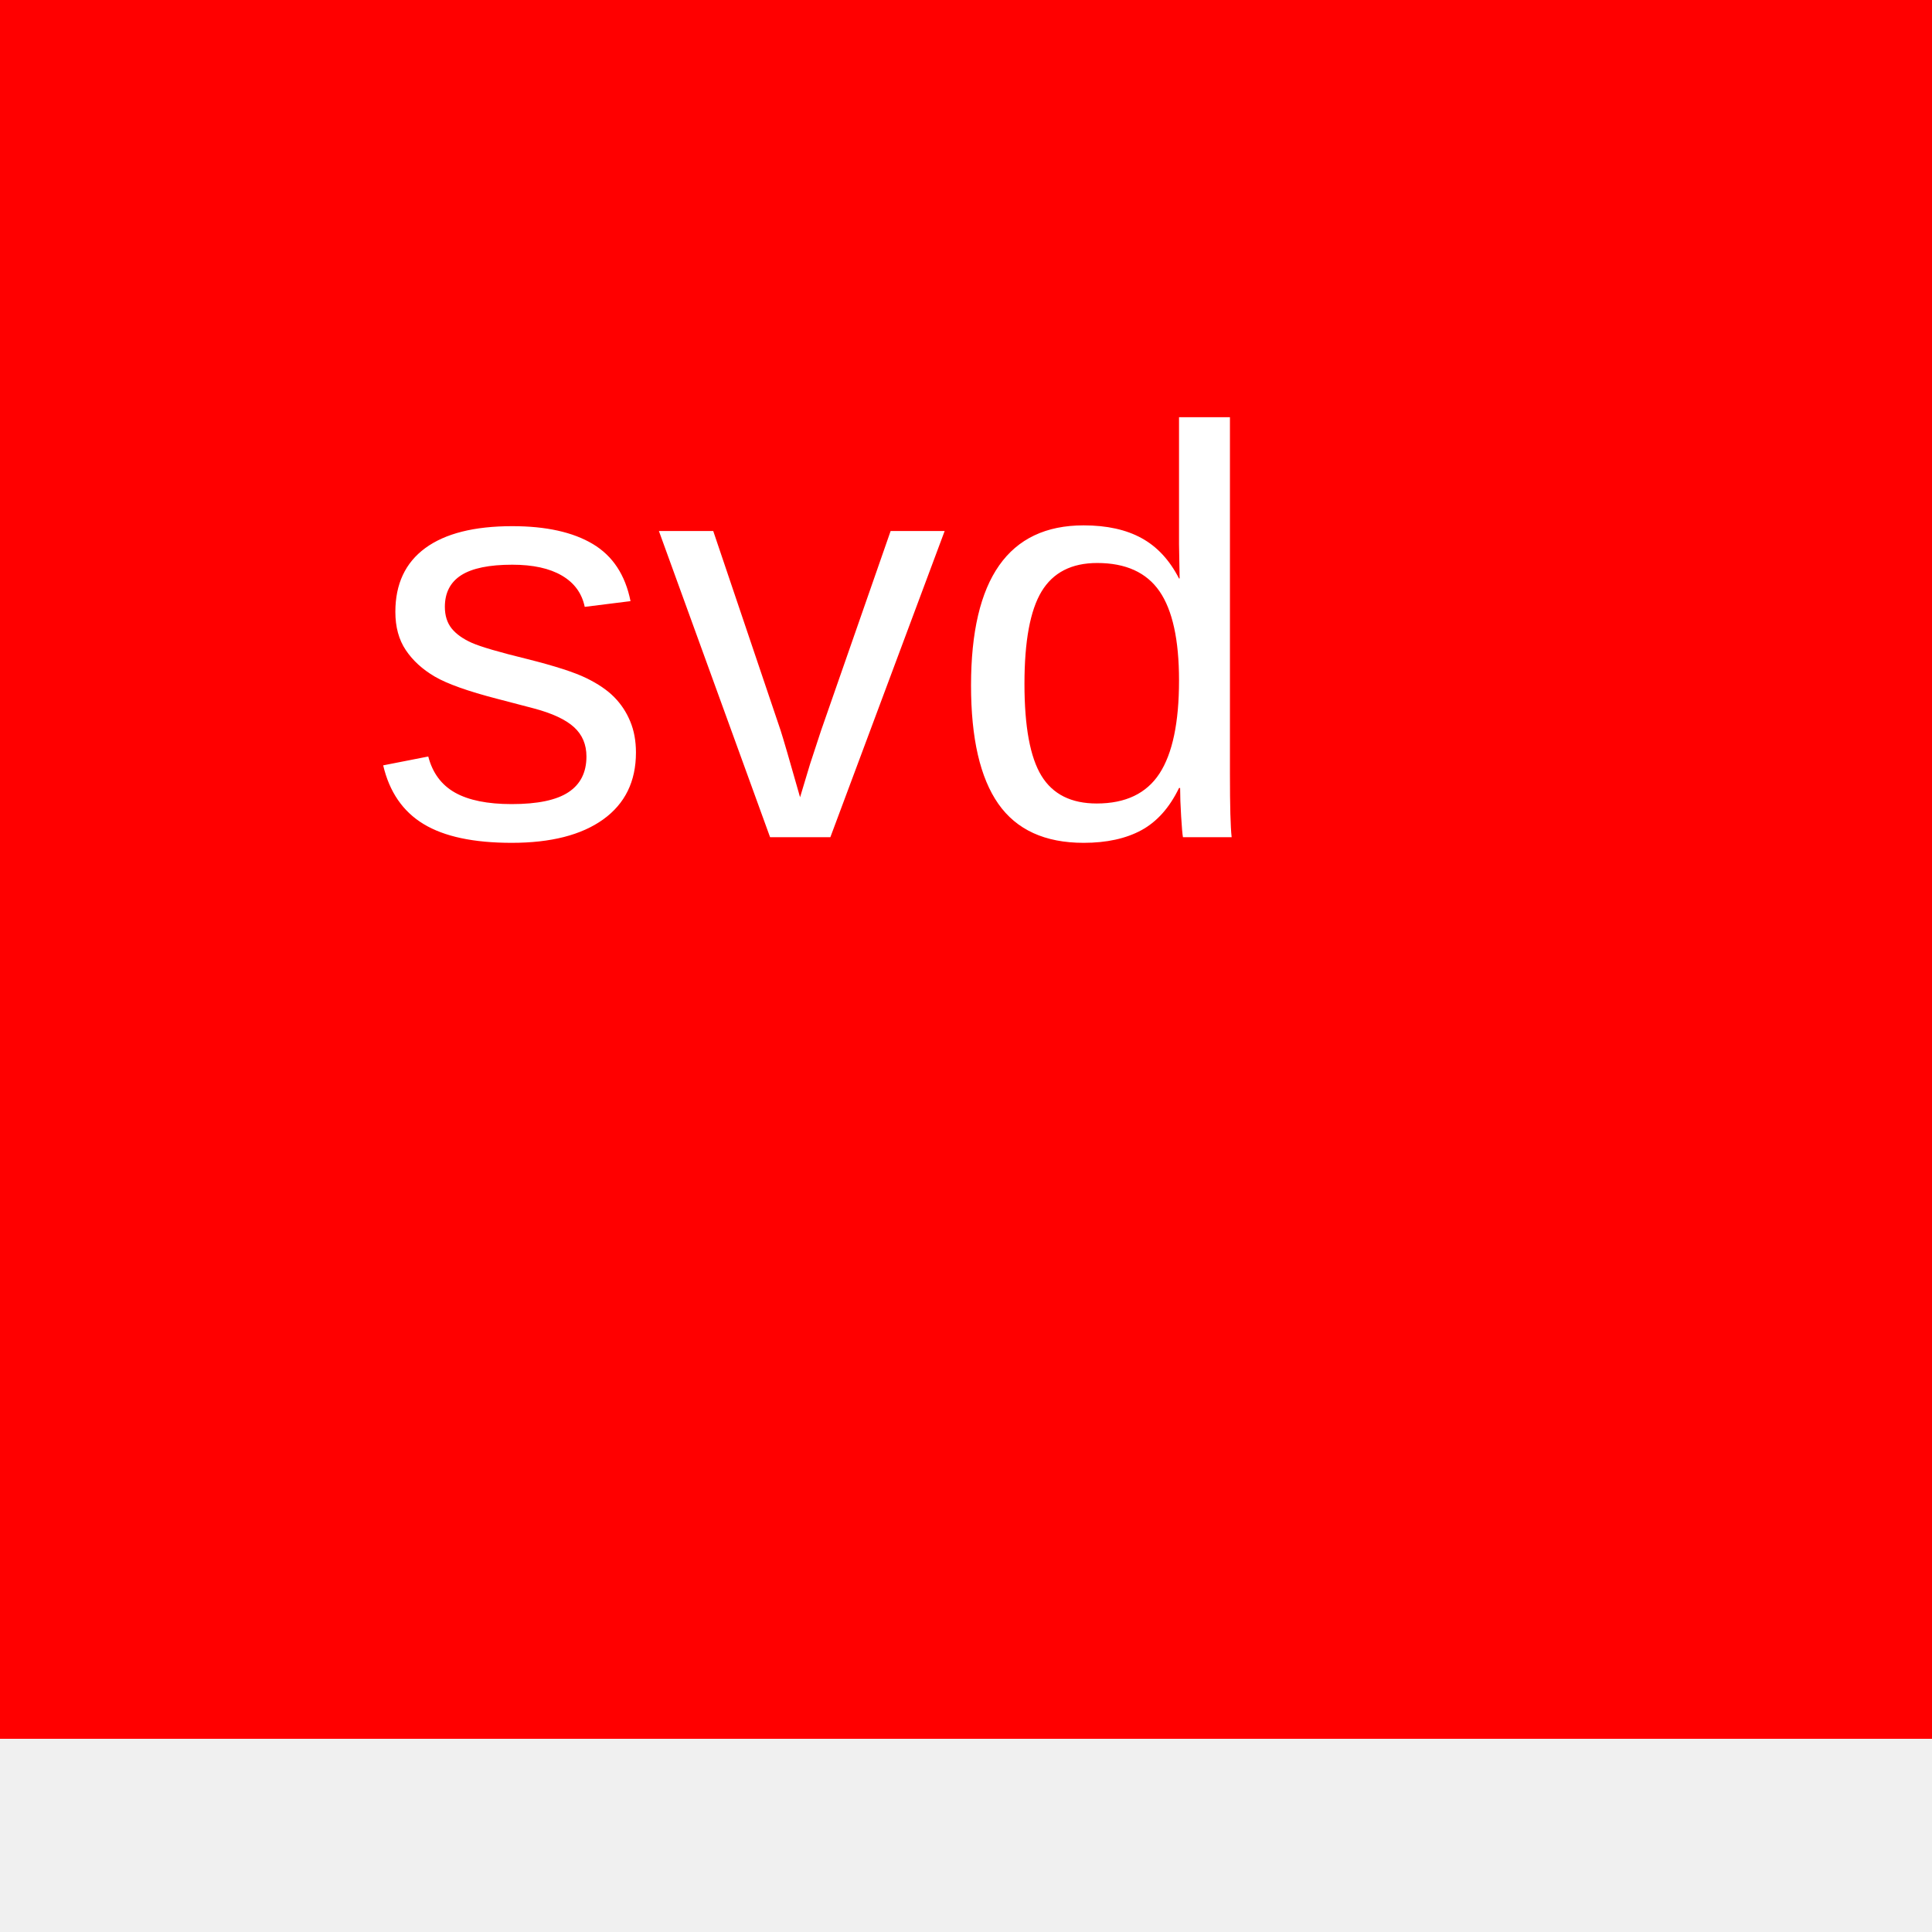
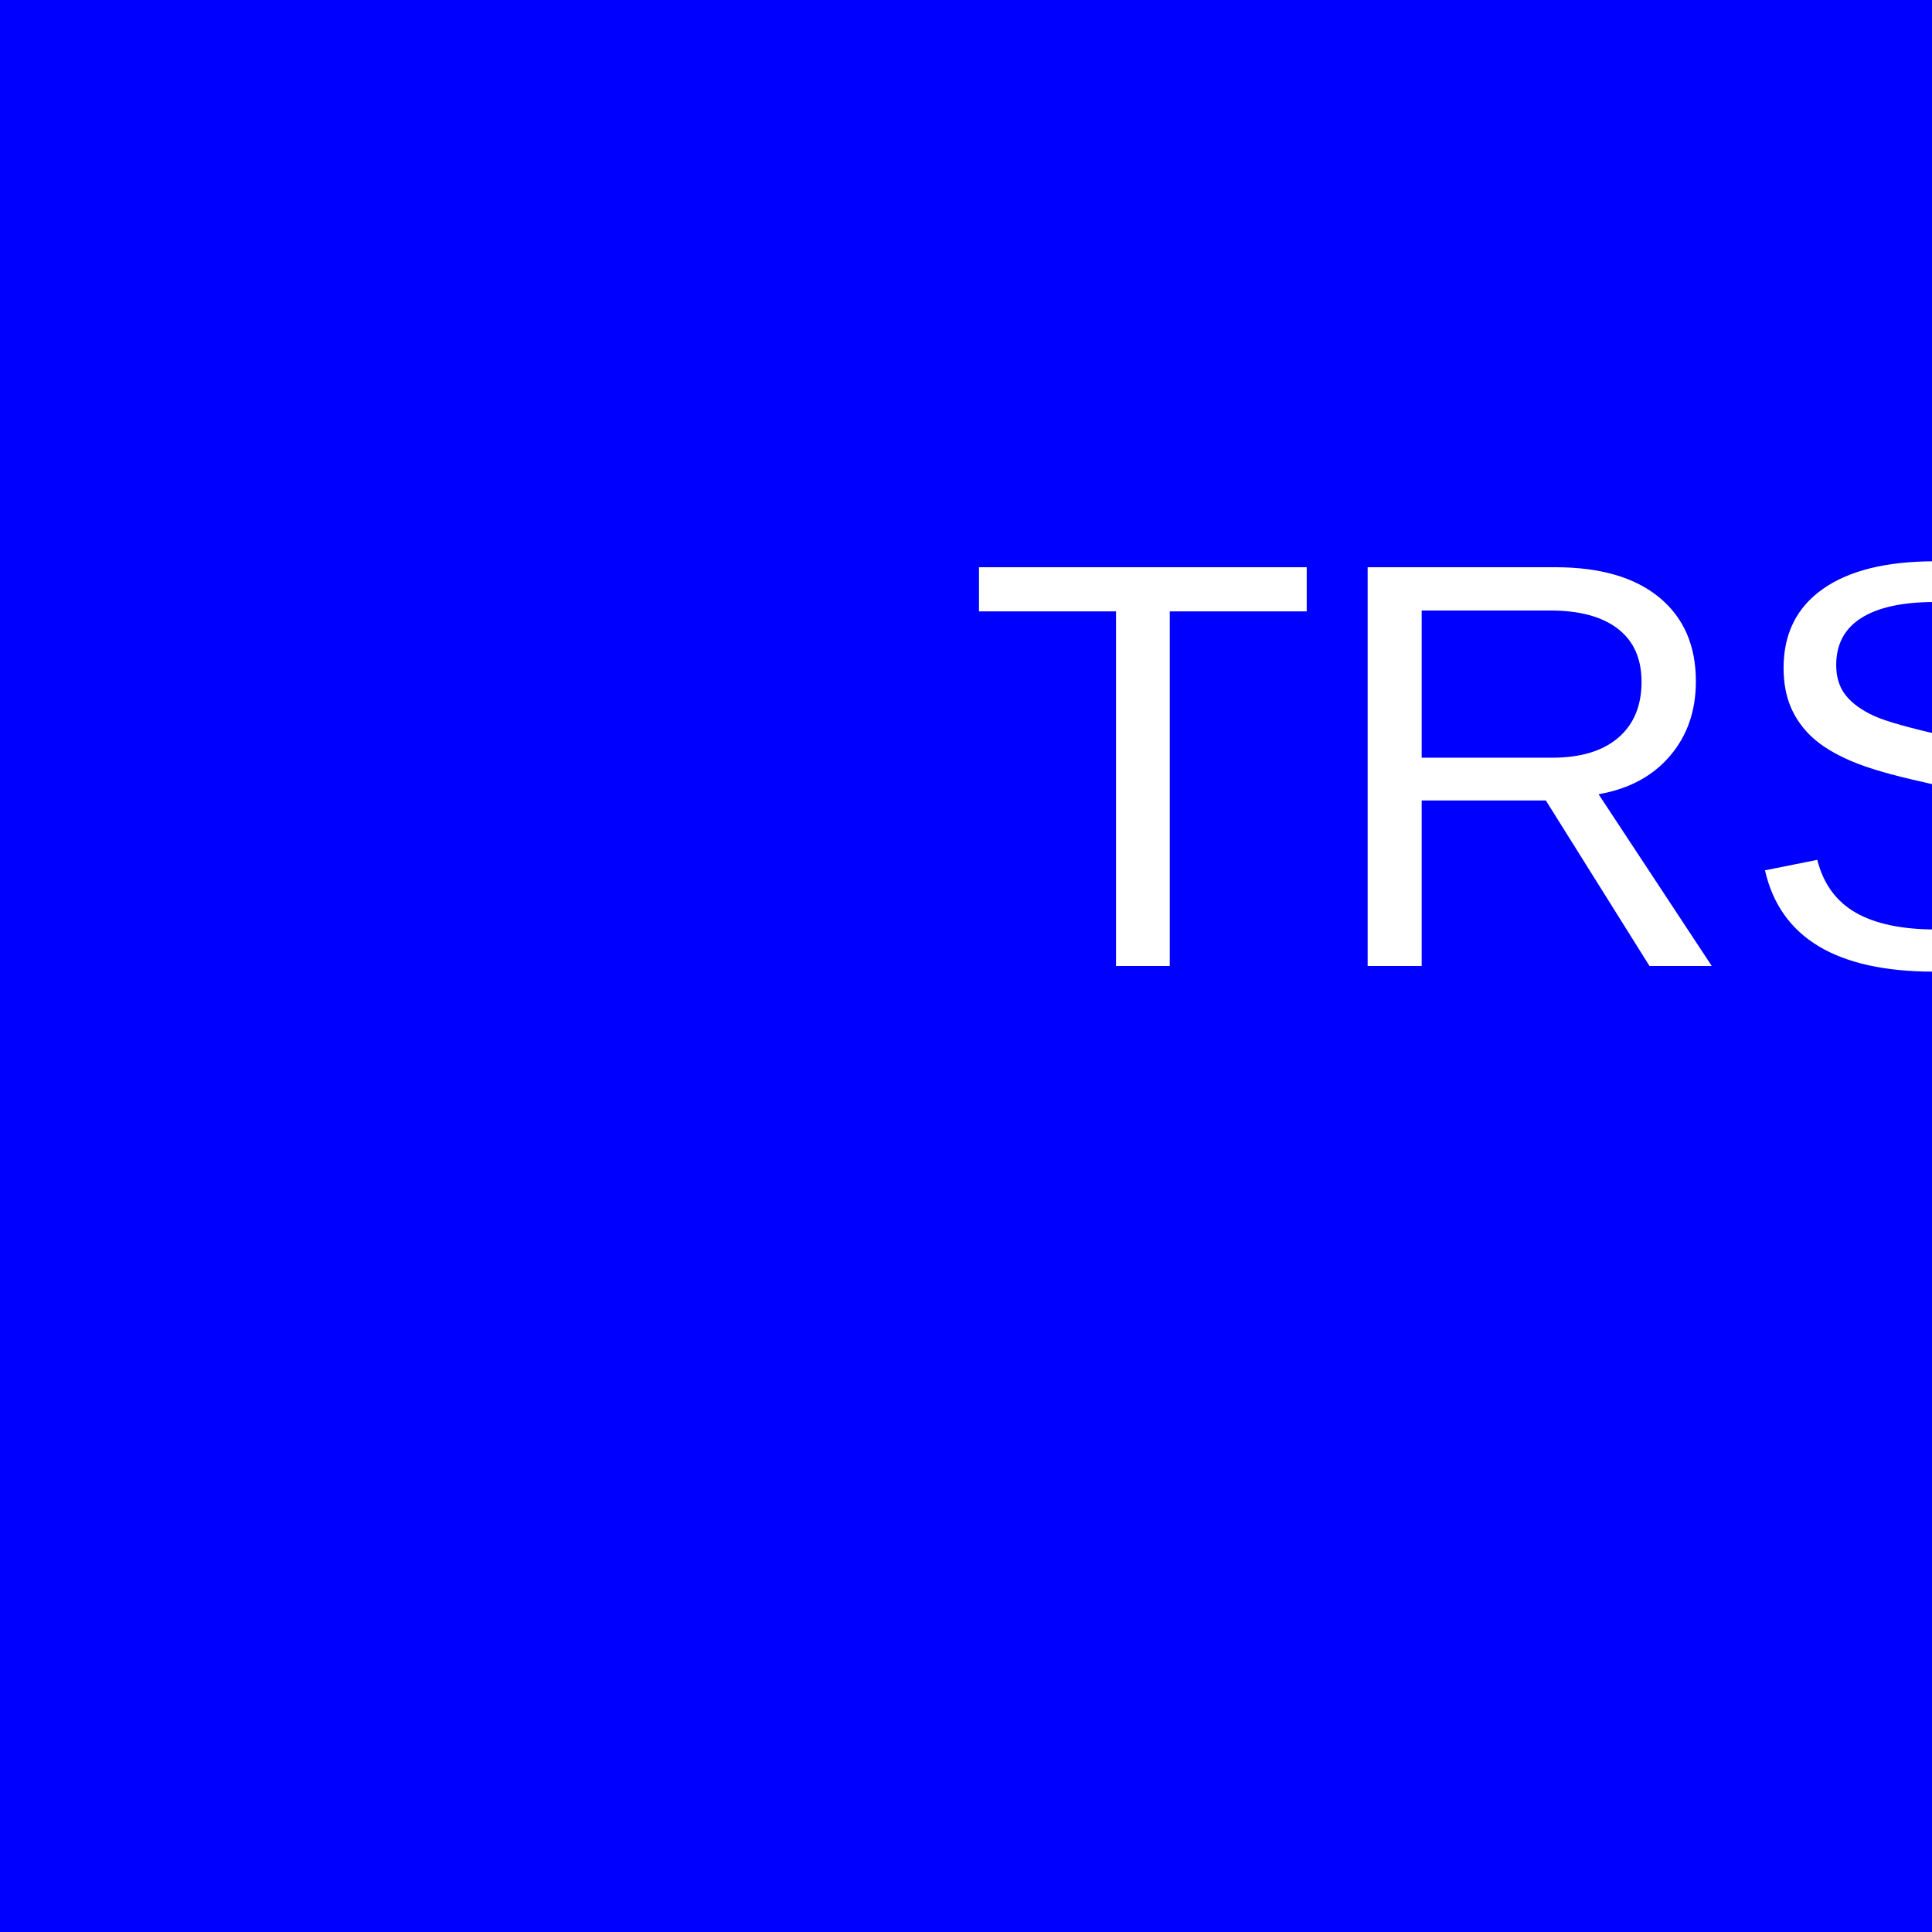
<svg xmlns="http://www.w3.org/2000/svg" width="300" height="300">
-   <rect width="100%" height="90%" fill="red" />
-   <text x="57" y="130" font-family="Arial" font-size="90" fill="#FFFFFF">svd</text>
+   <rect width="200%" height="100%" fill="blue" />
+   <text x="150" y="150" font-family="Arial" font-size="90" fill="#FFFFFF">TRS</text>
</svg>
